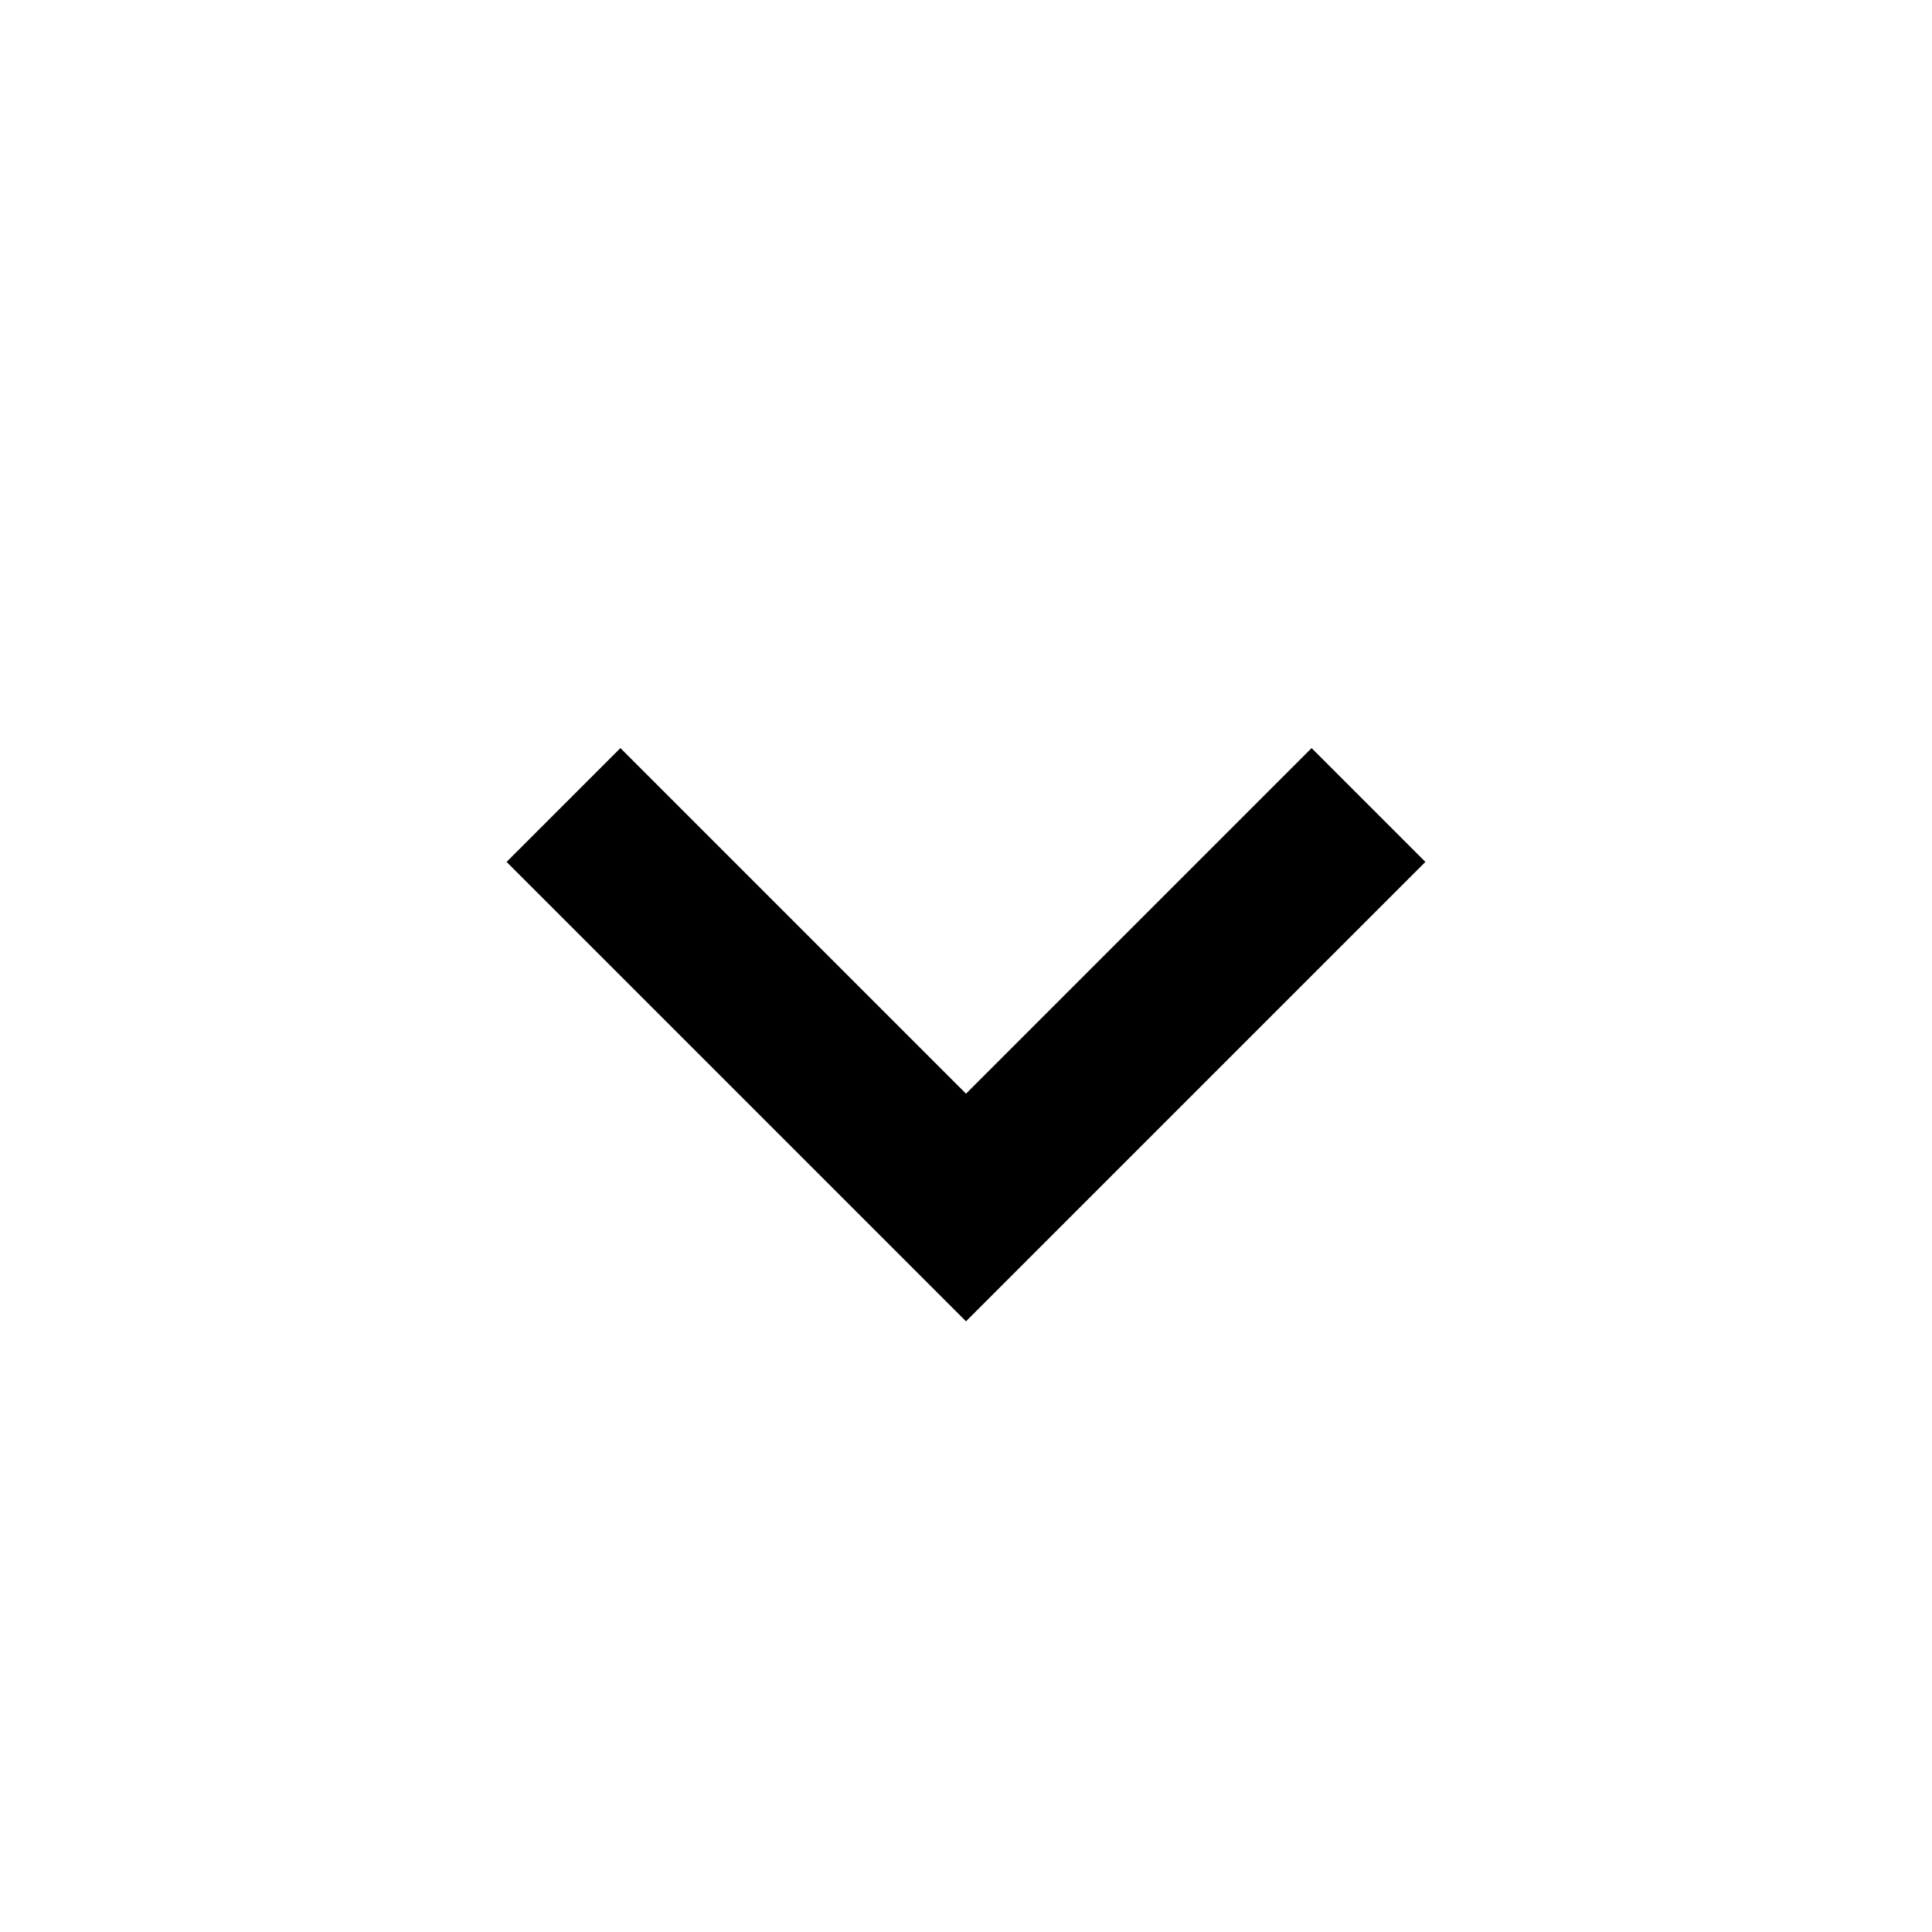
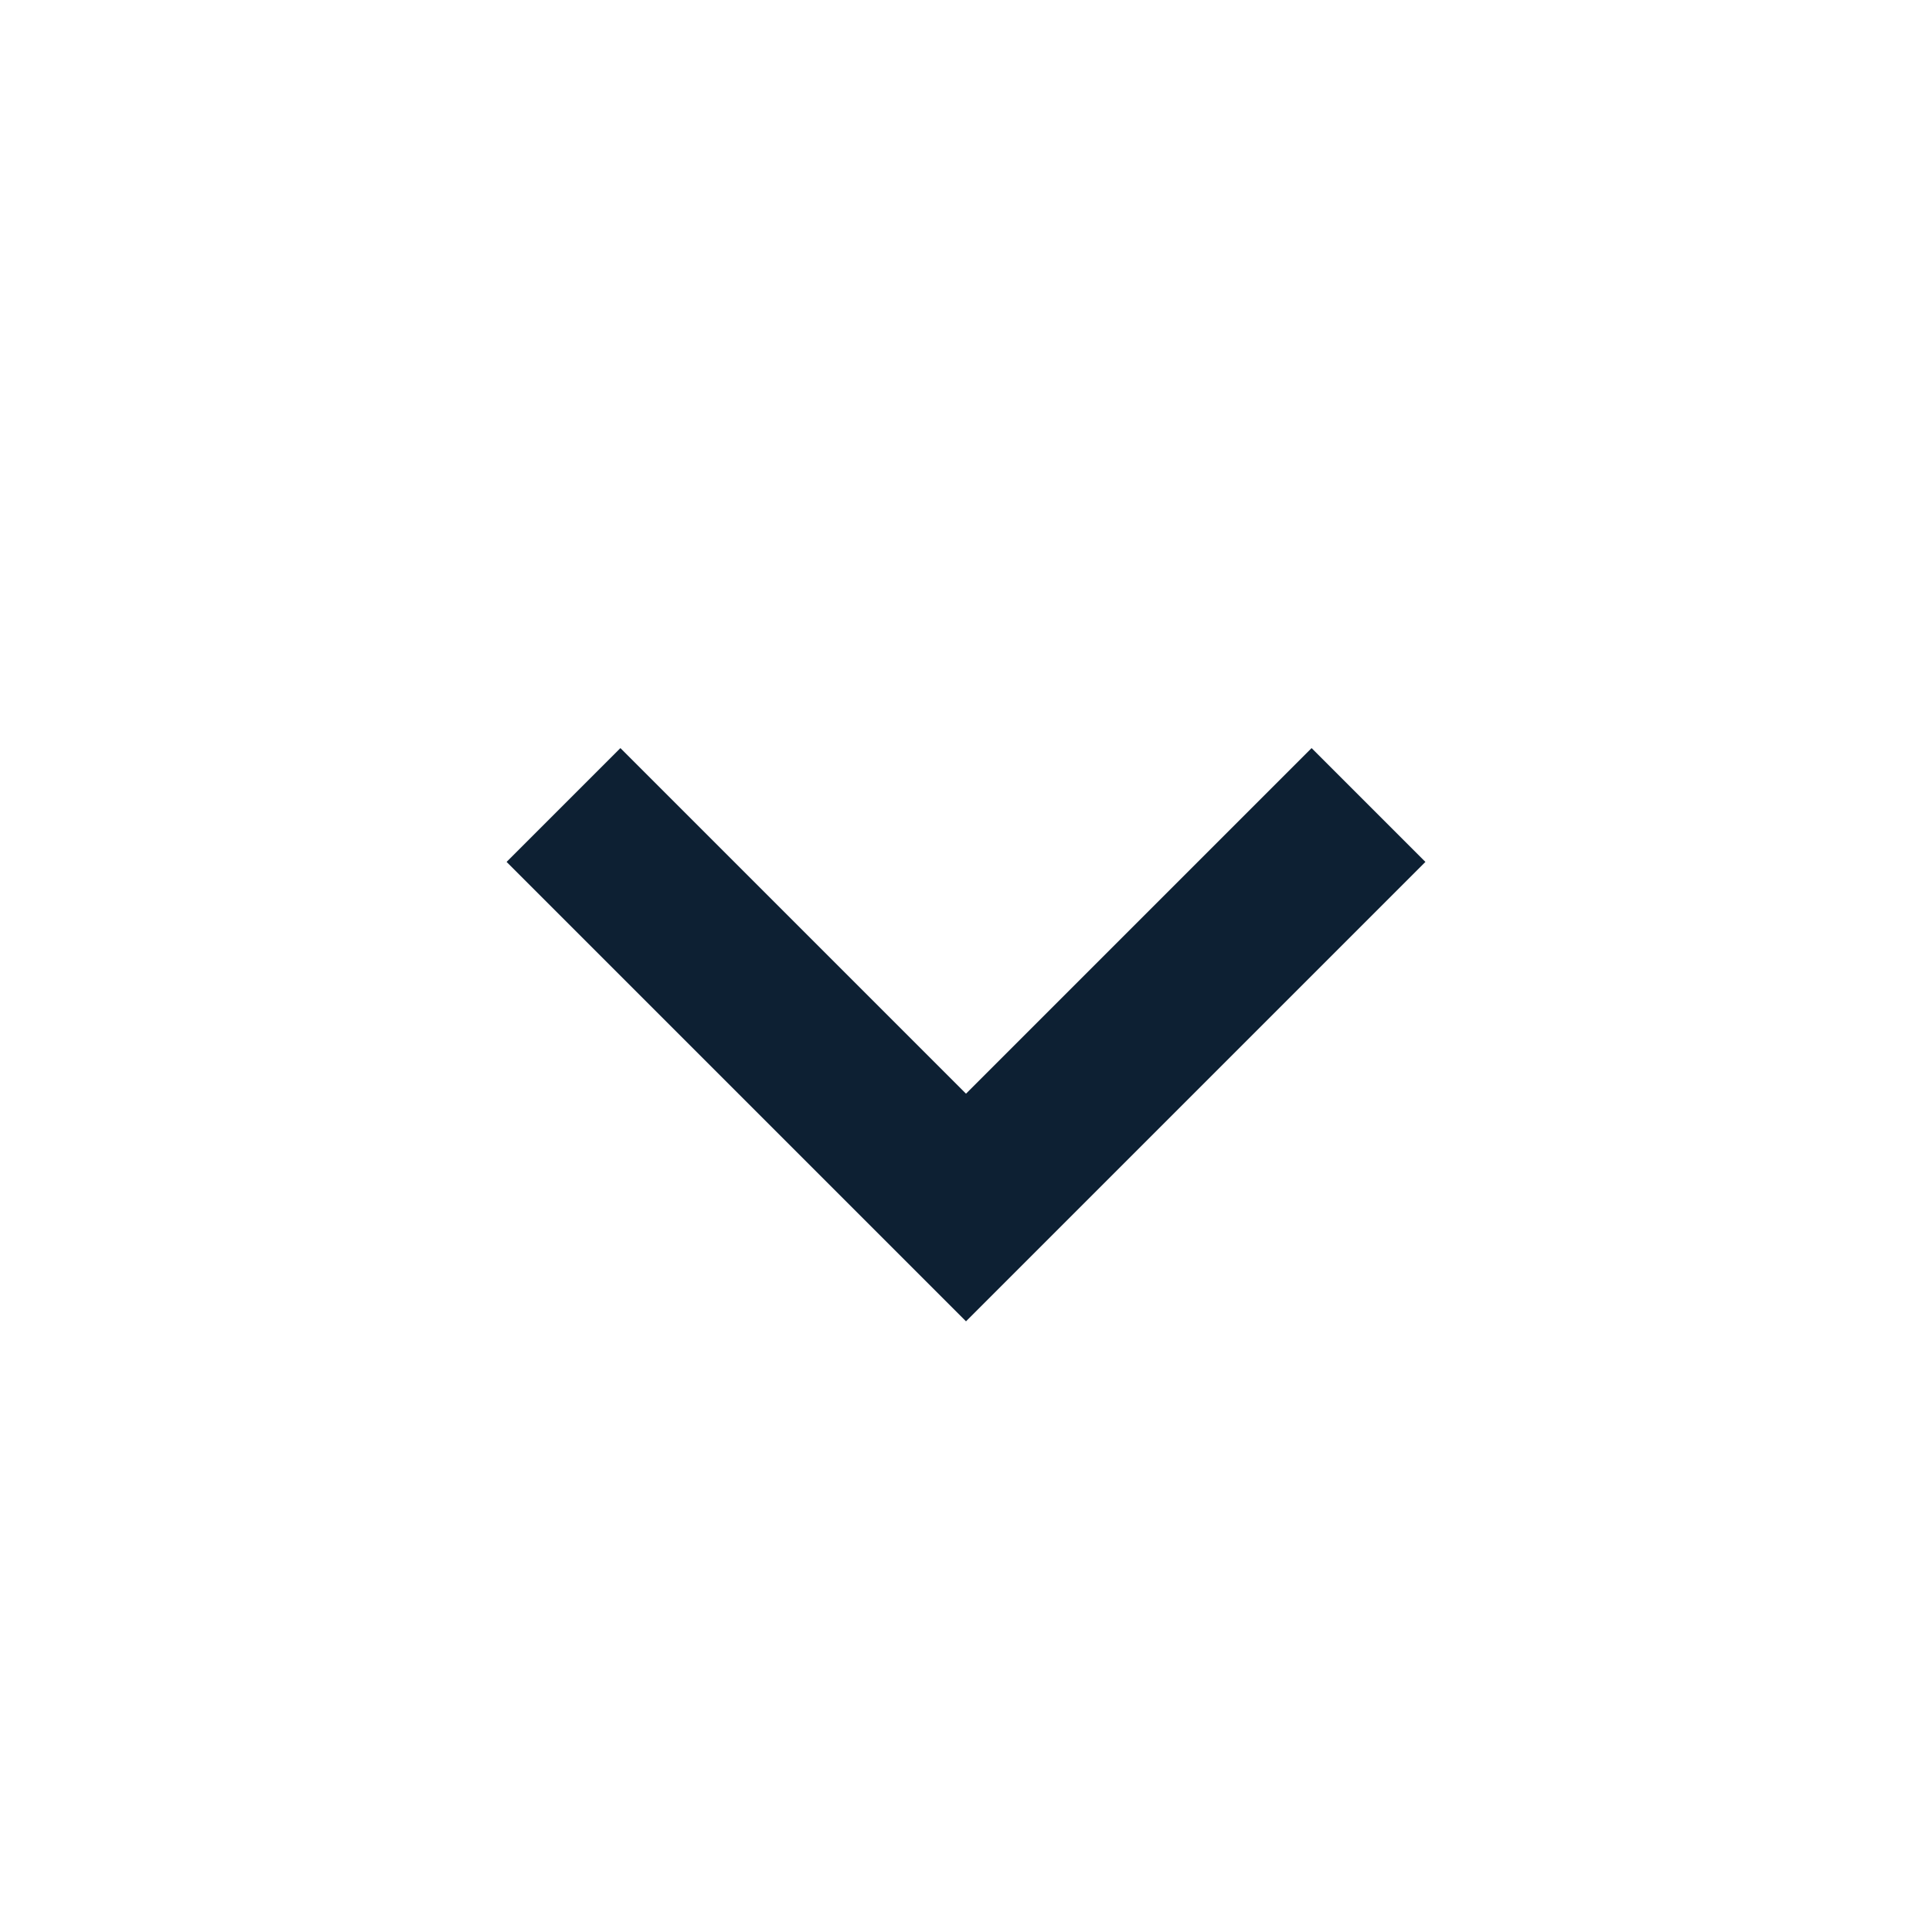
- <svg xmlns="http://www.w3.org/2000/svg" width="24" height="24" viewBox="0 0 24 24" style="fill:black;transform: ;msFilter:;">
+ <svg xmlns="http://www.w3.org/2000/svg" width="24" height="24" viewBox="0 0 24 24" style="fill:#0d2033;transform: ;msFilter:;">
  <path d="M16.293 9.293 12 13.586 7.707 9.293l-1.414 1.414L12 16.414l5.707-5.707z" />
</svg>
